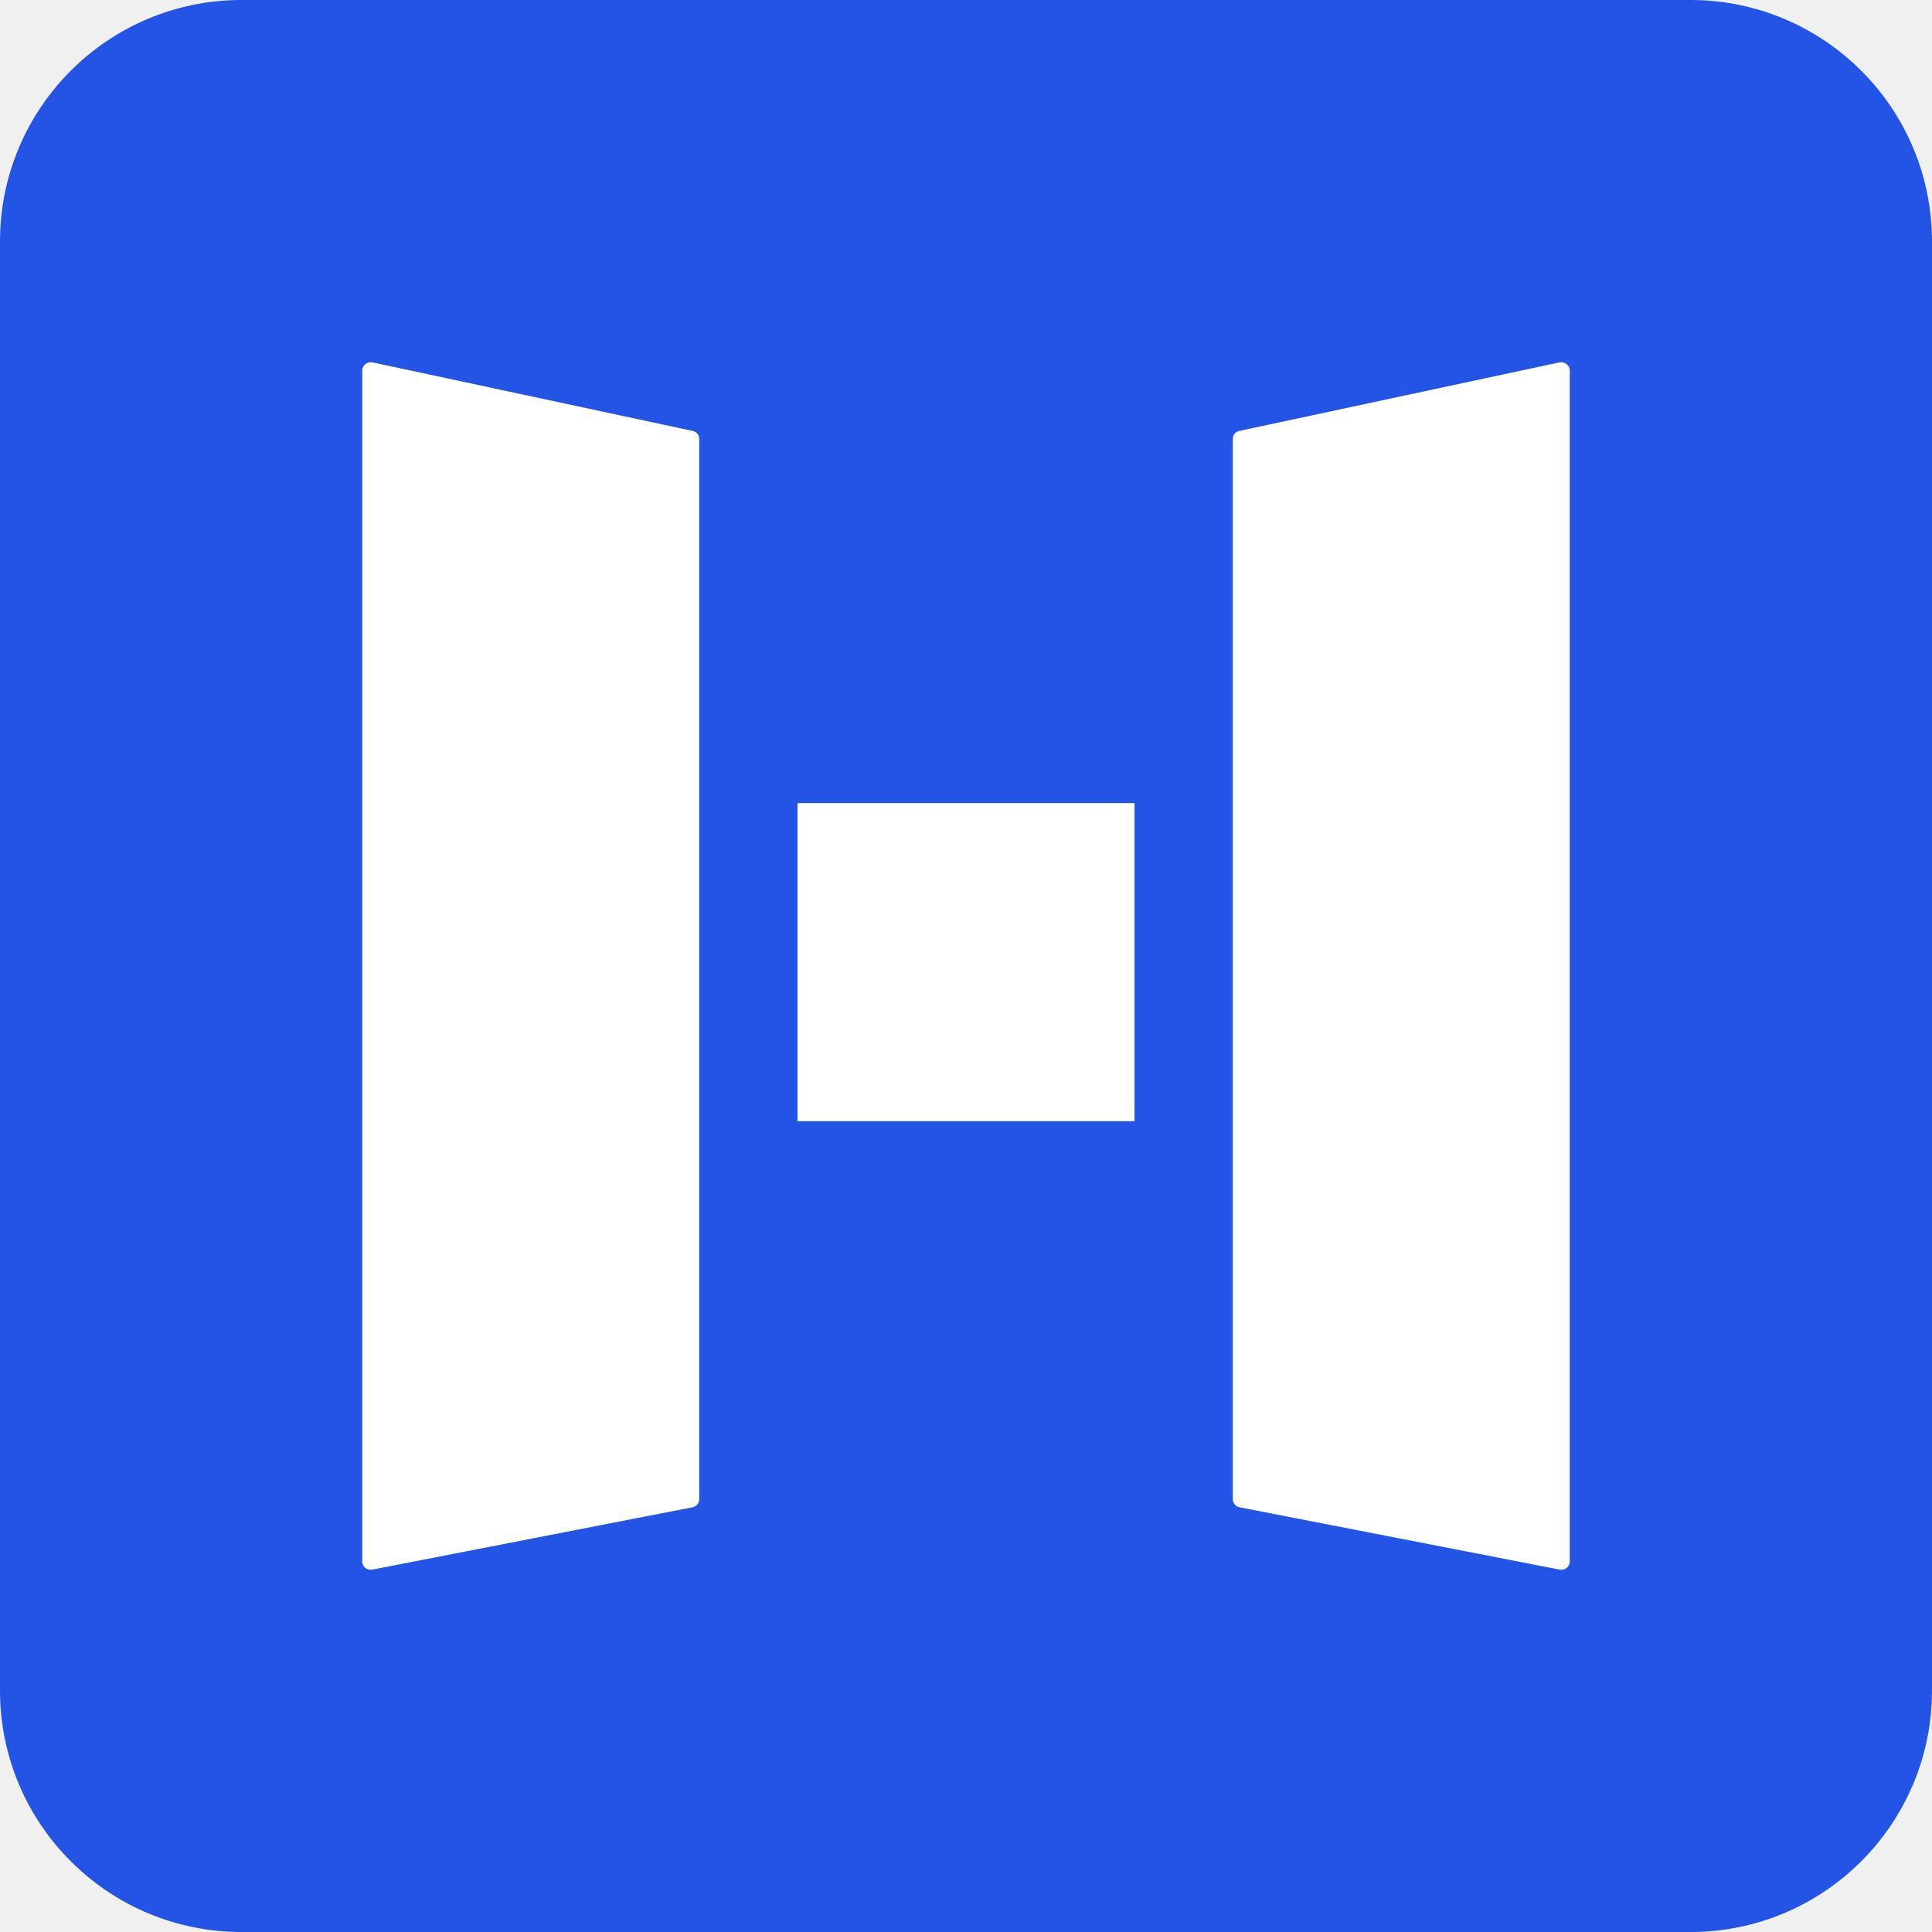
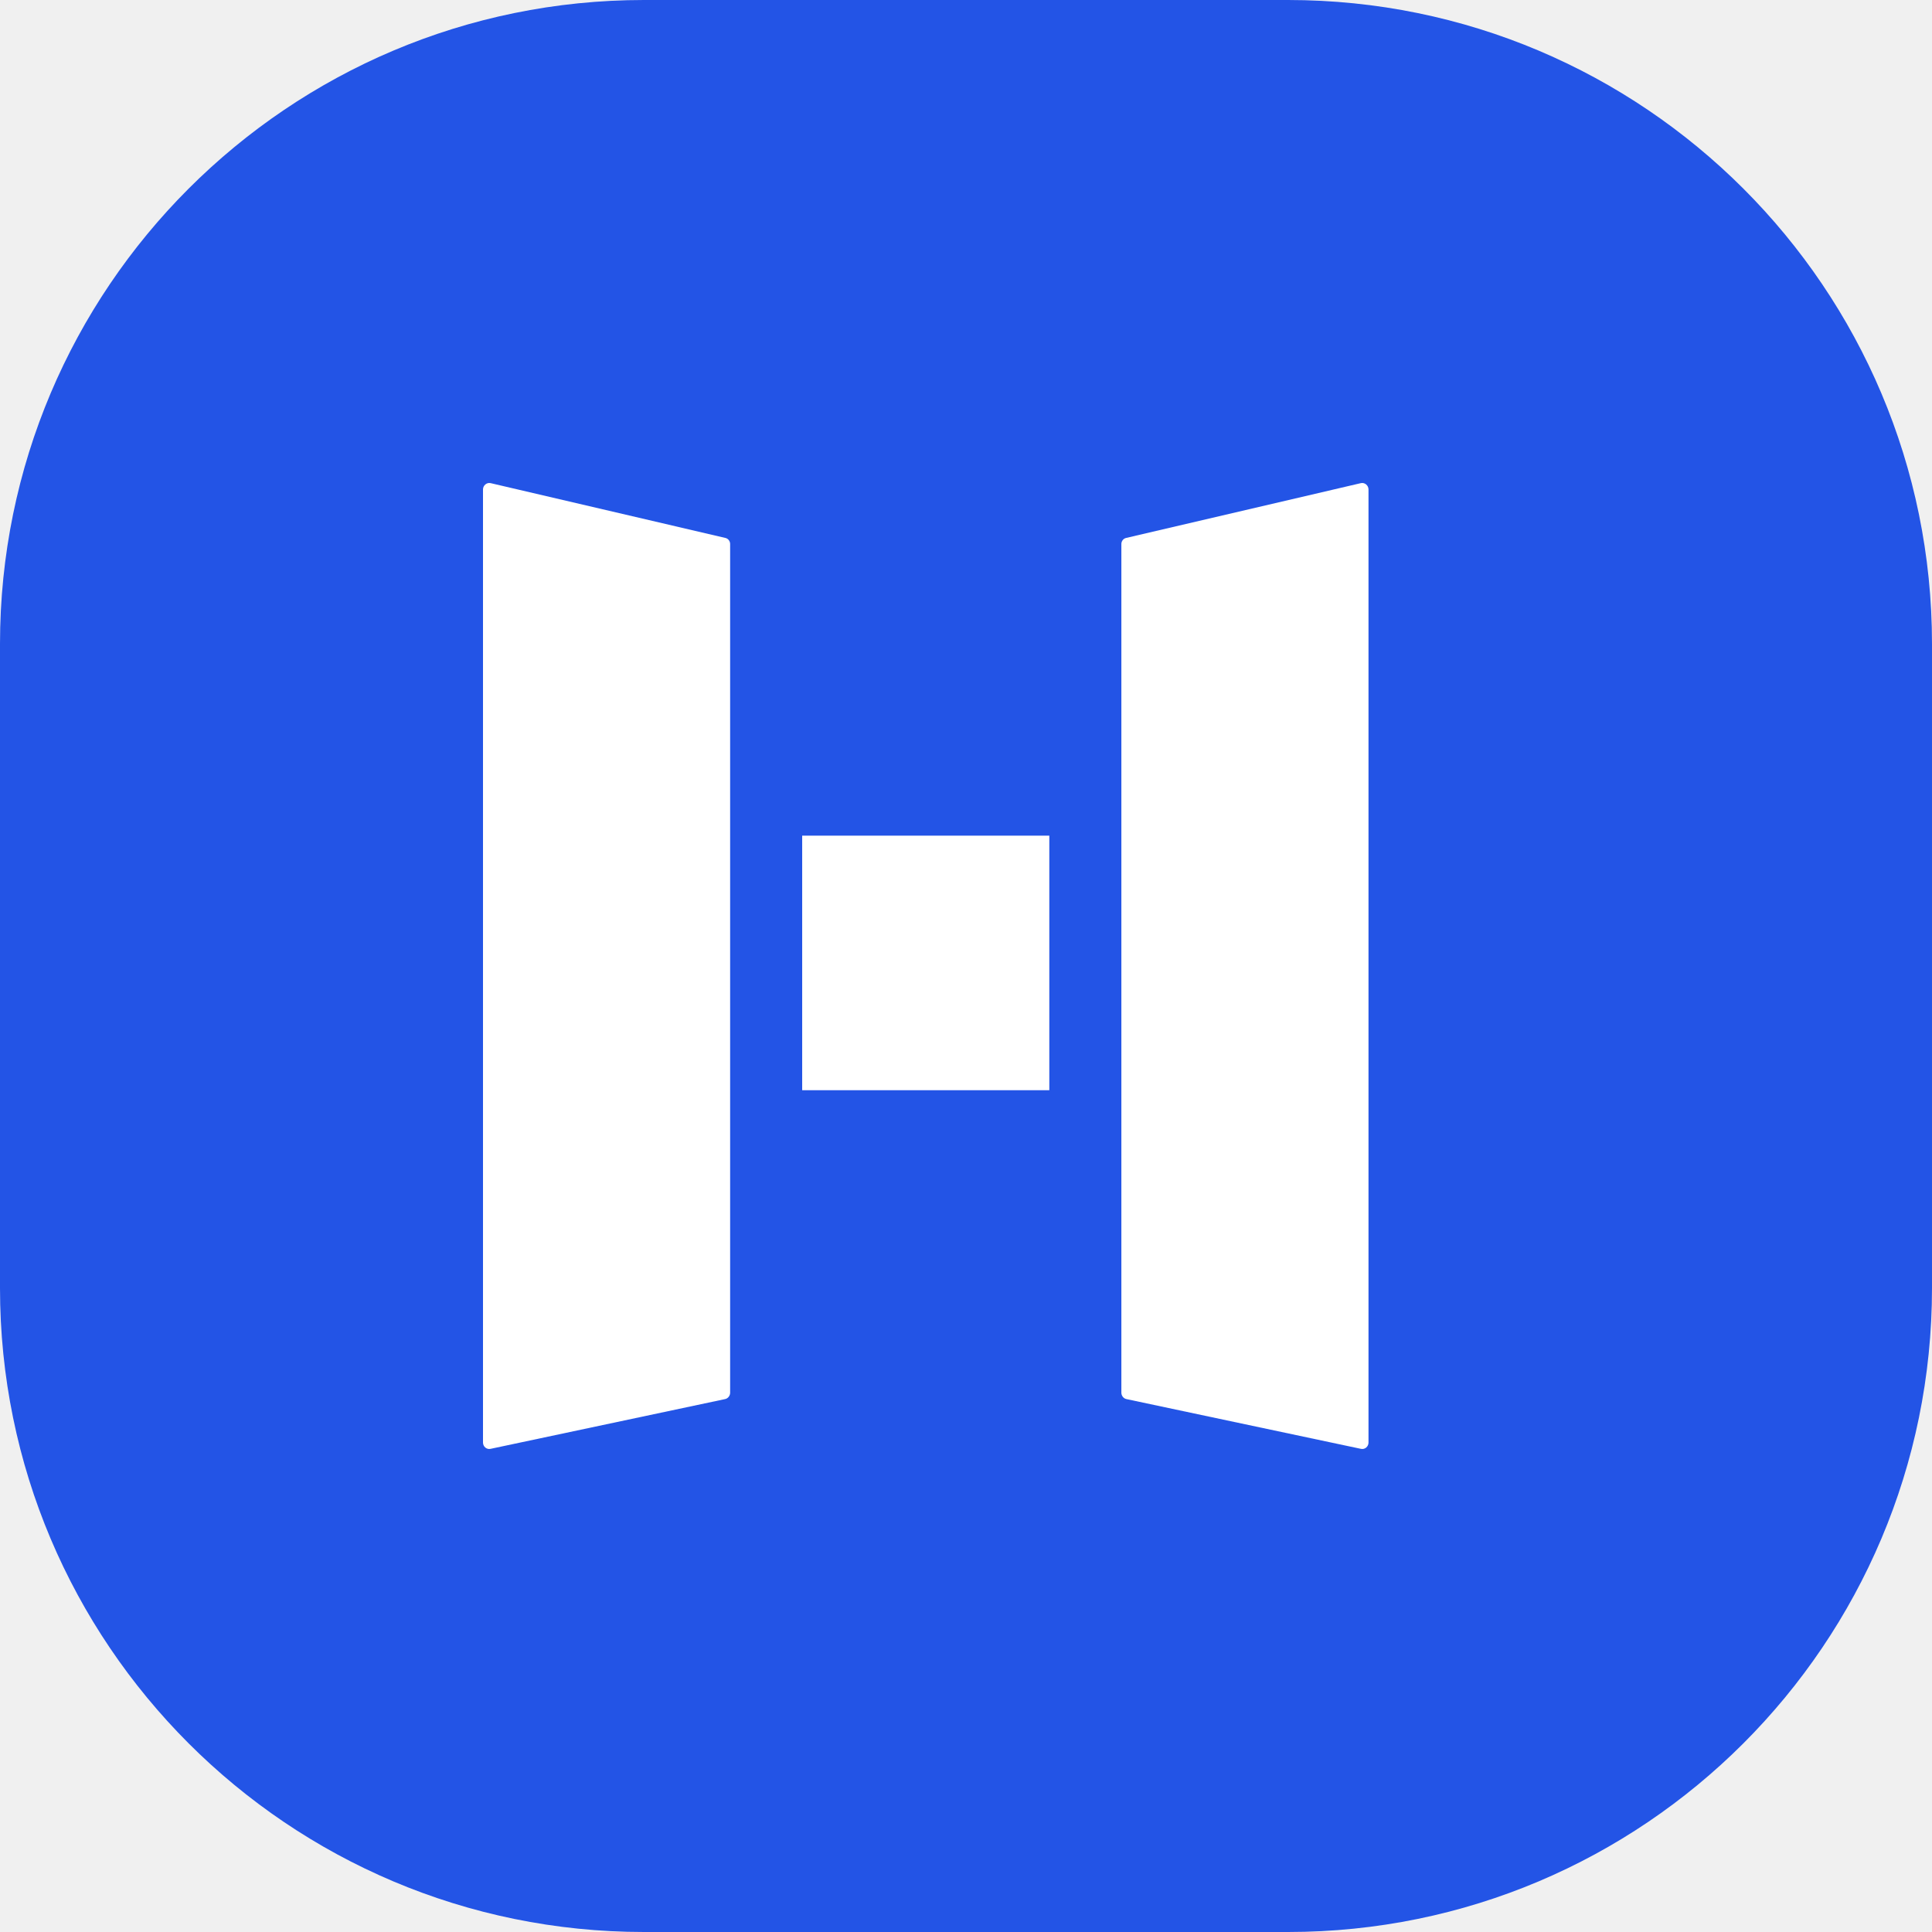
- <svg xmlns="http://www.w3.org/2000/svg" width="32" height="32" viewBox="0 0 32 32" fill="none">
-   <rect width="32" height="32" rx="4" fill="#2354E6" />
-   <path fillRule="evenodd" clipRule="evenodd" d="M6.175 6.003L11.471 7.137C11.536 7.149 11.581 7.203 11.581 7.264V24.836C11.581 24.897 11.533 24.955 11.467 24.966L6.171 25.997C6.082 26.016 6 25.95 6 25.866V6.134C6 6.049 6.086 5.984 6.175 6.003ZM25.825 6.003L20.529 7.137C20.464 7.149 20.419 7.203 20.419 7.264V24.836C20.419 24.897 20.468 24.955 20.533 24.966L25.829 25.997C25.919 26.016 26 25.95 26 25.866V6.134C26 6.049 25.915 5.984 25.825 6.003ZM18.791 13.417V18.456V18.571H18.669H13.332H13.209V18.456V13.417V13.302H13.332H18.669H18.791V13.417Z" fill="white" />
+ <svg xmlns="http://www.w3.org/2000/svg" width="24" height="24" viewBox="0 0 24 24" fill="none">
+   <path d="M0 8C0 3.582 3.582 0 8 0H16C20.418 0 24 3.582 24 8V16C24 20.418 20.418 24 16 24H8C3.582 24 0 20.418 0 16V8Z" fill="#2354E6" />
+   <path d="M6.096 6.002L9.009 6.682C9.045 6.689 9.07 6.722 9.07 6.758V17.301C9.07 17.338 9.043 17.373 9.007 17.38L6.094 17.998C6.045 18.009 6 17.97 6 17.92V6.08C6 6.03 6.047 5.99 6.096 6.002ZM16.904 6.002L13.991 6.682C13.955 6.689 13.93 6.722 13.93 6.758V17.301C13.93 17.338 13.957 17.373 13.993 17.38L16.906 17.998C16.955 18.009 17 17.97 17 17.92V6.08C17 6.03 16.953 5.99 16.904 6.002ZM13.035 10.45V13.473V13.543H12.968H10.033H9.965V13.473V10.45V10.381H10.033H12.968H13.035V10.45Z" fill="white" />
</svg>
